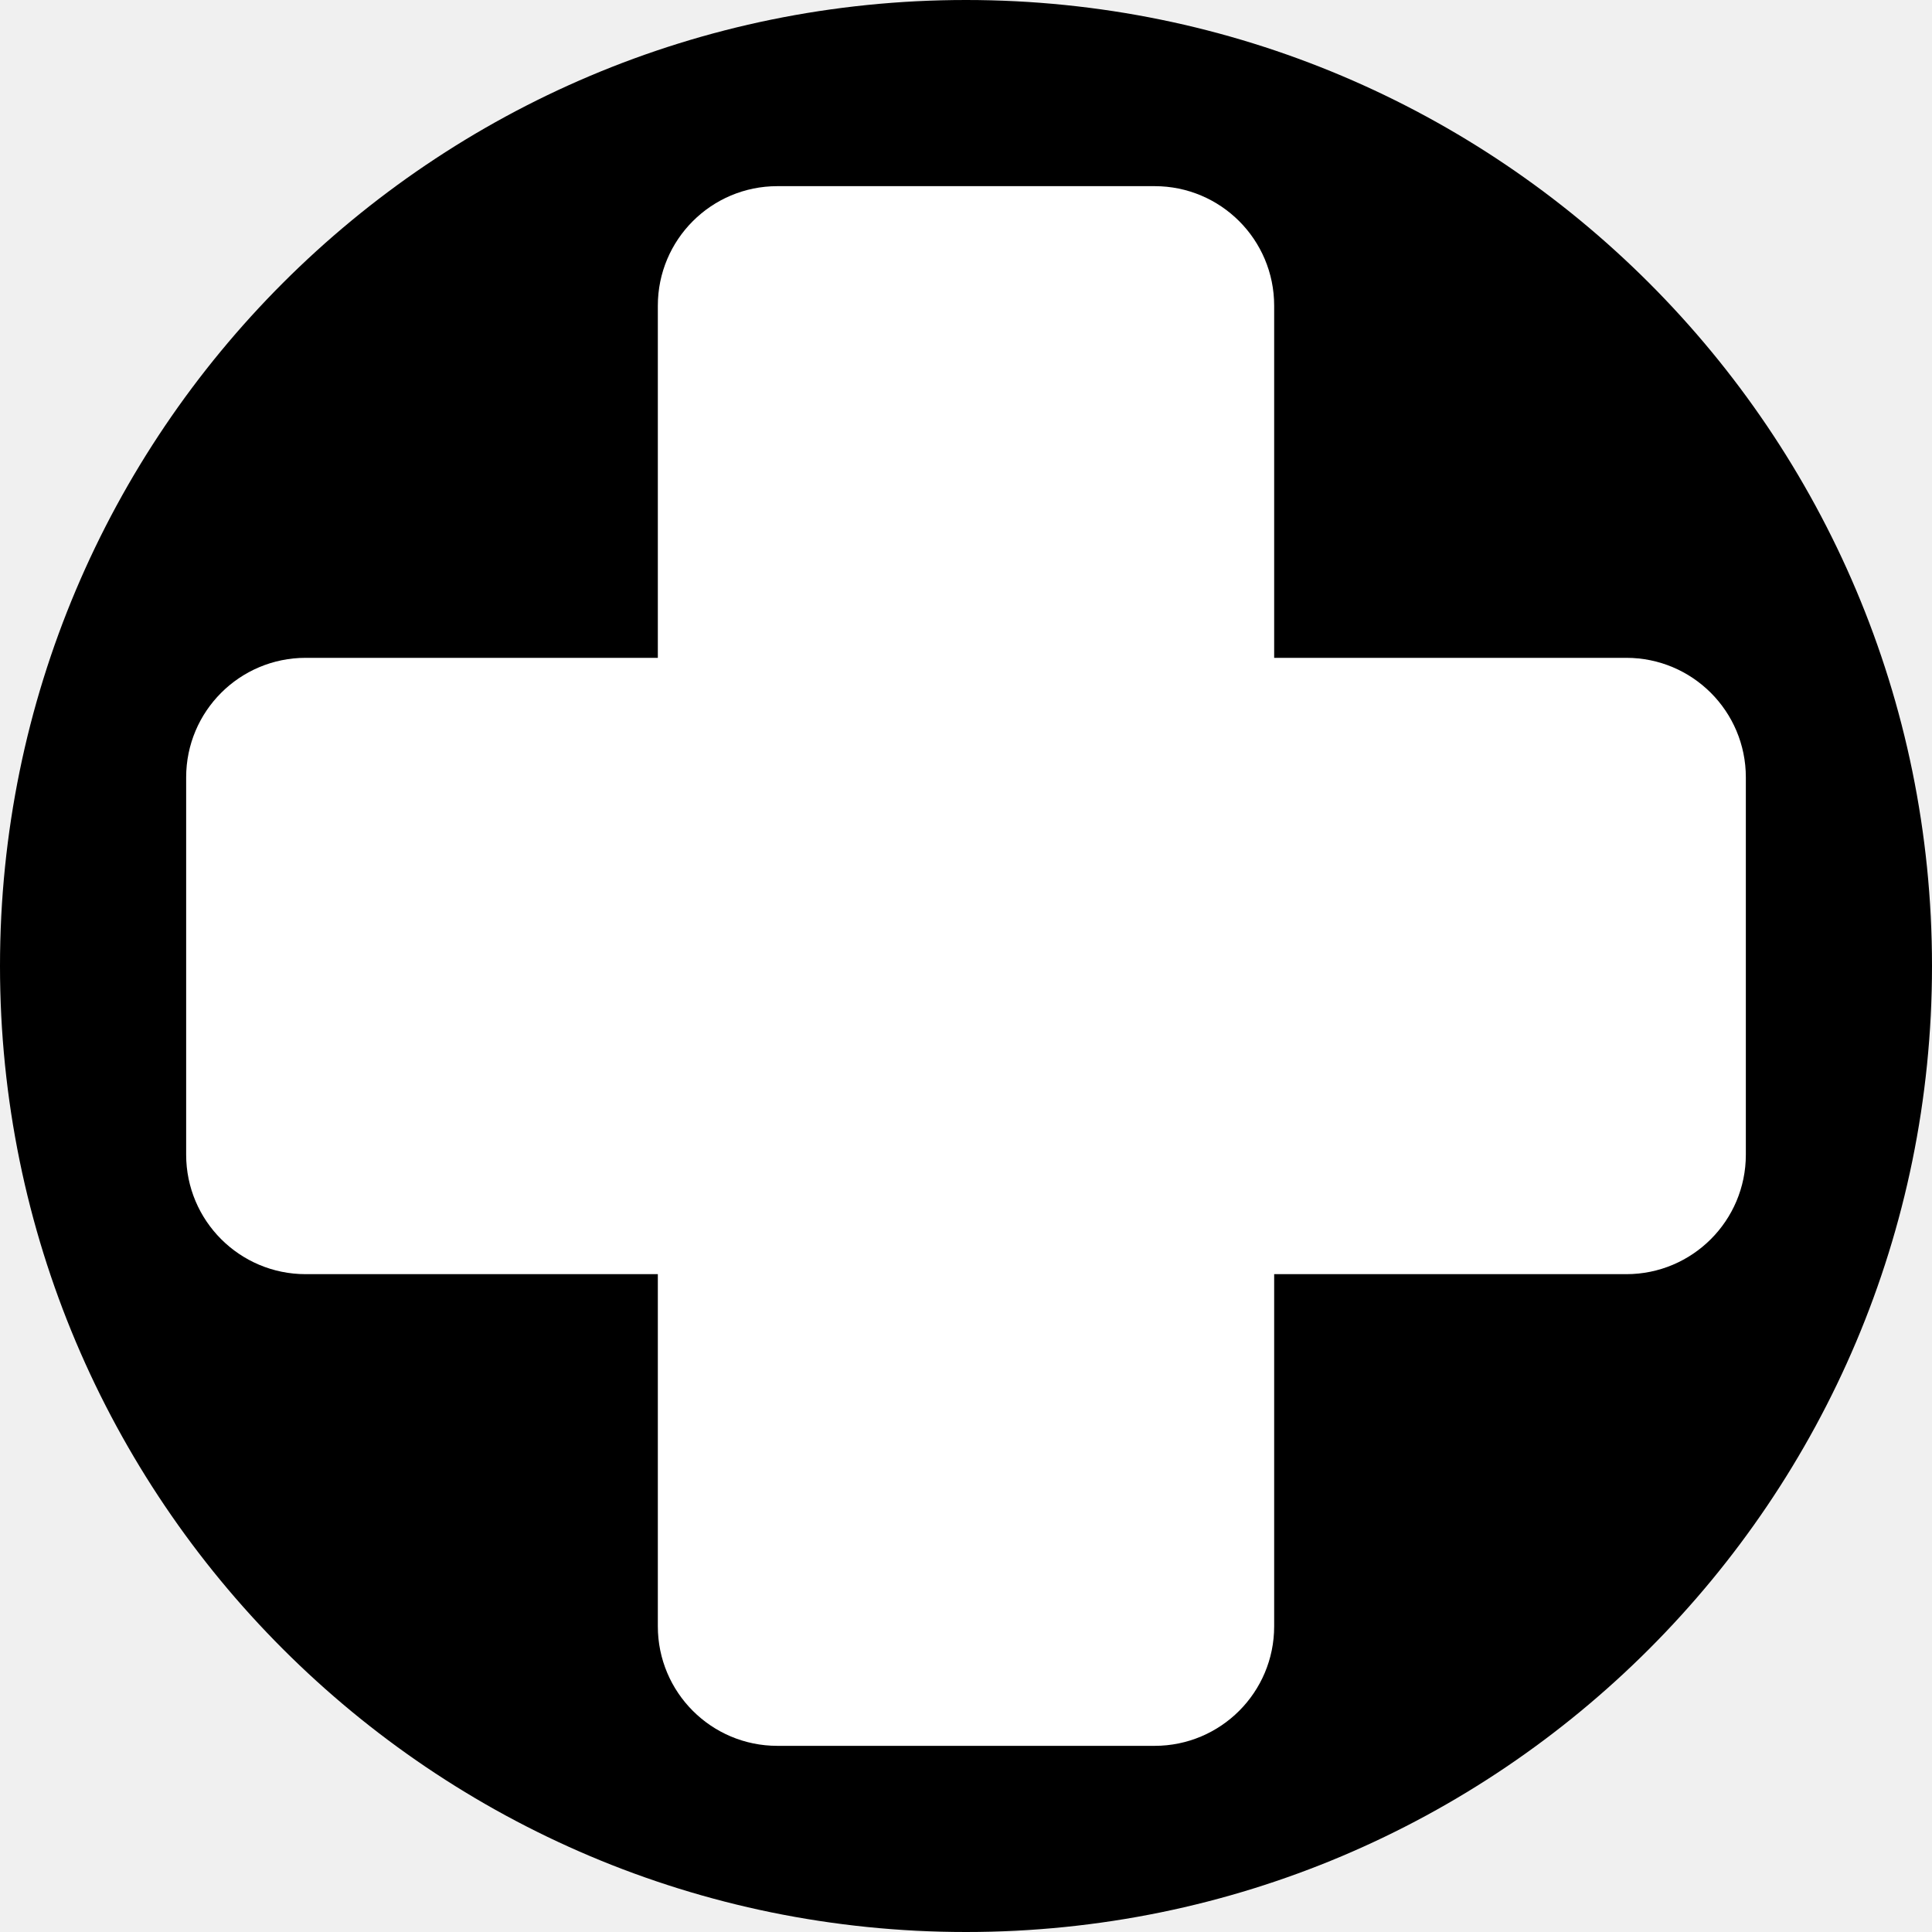
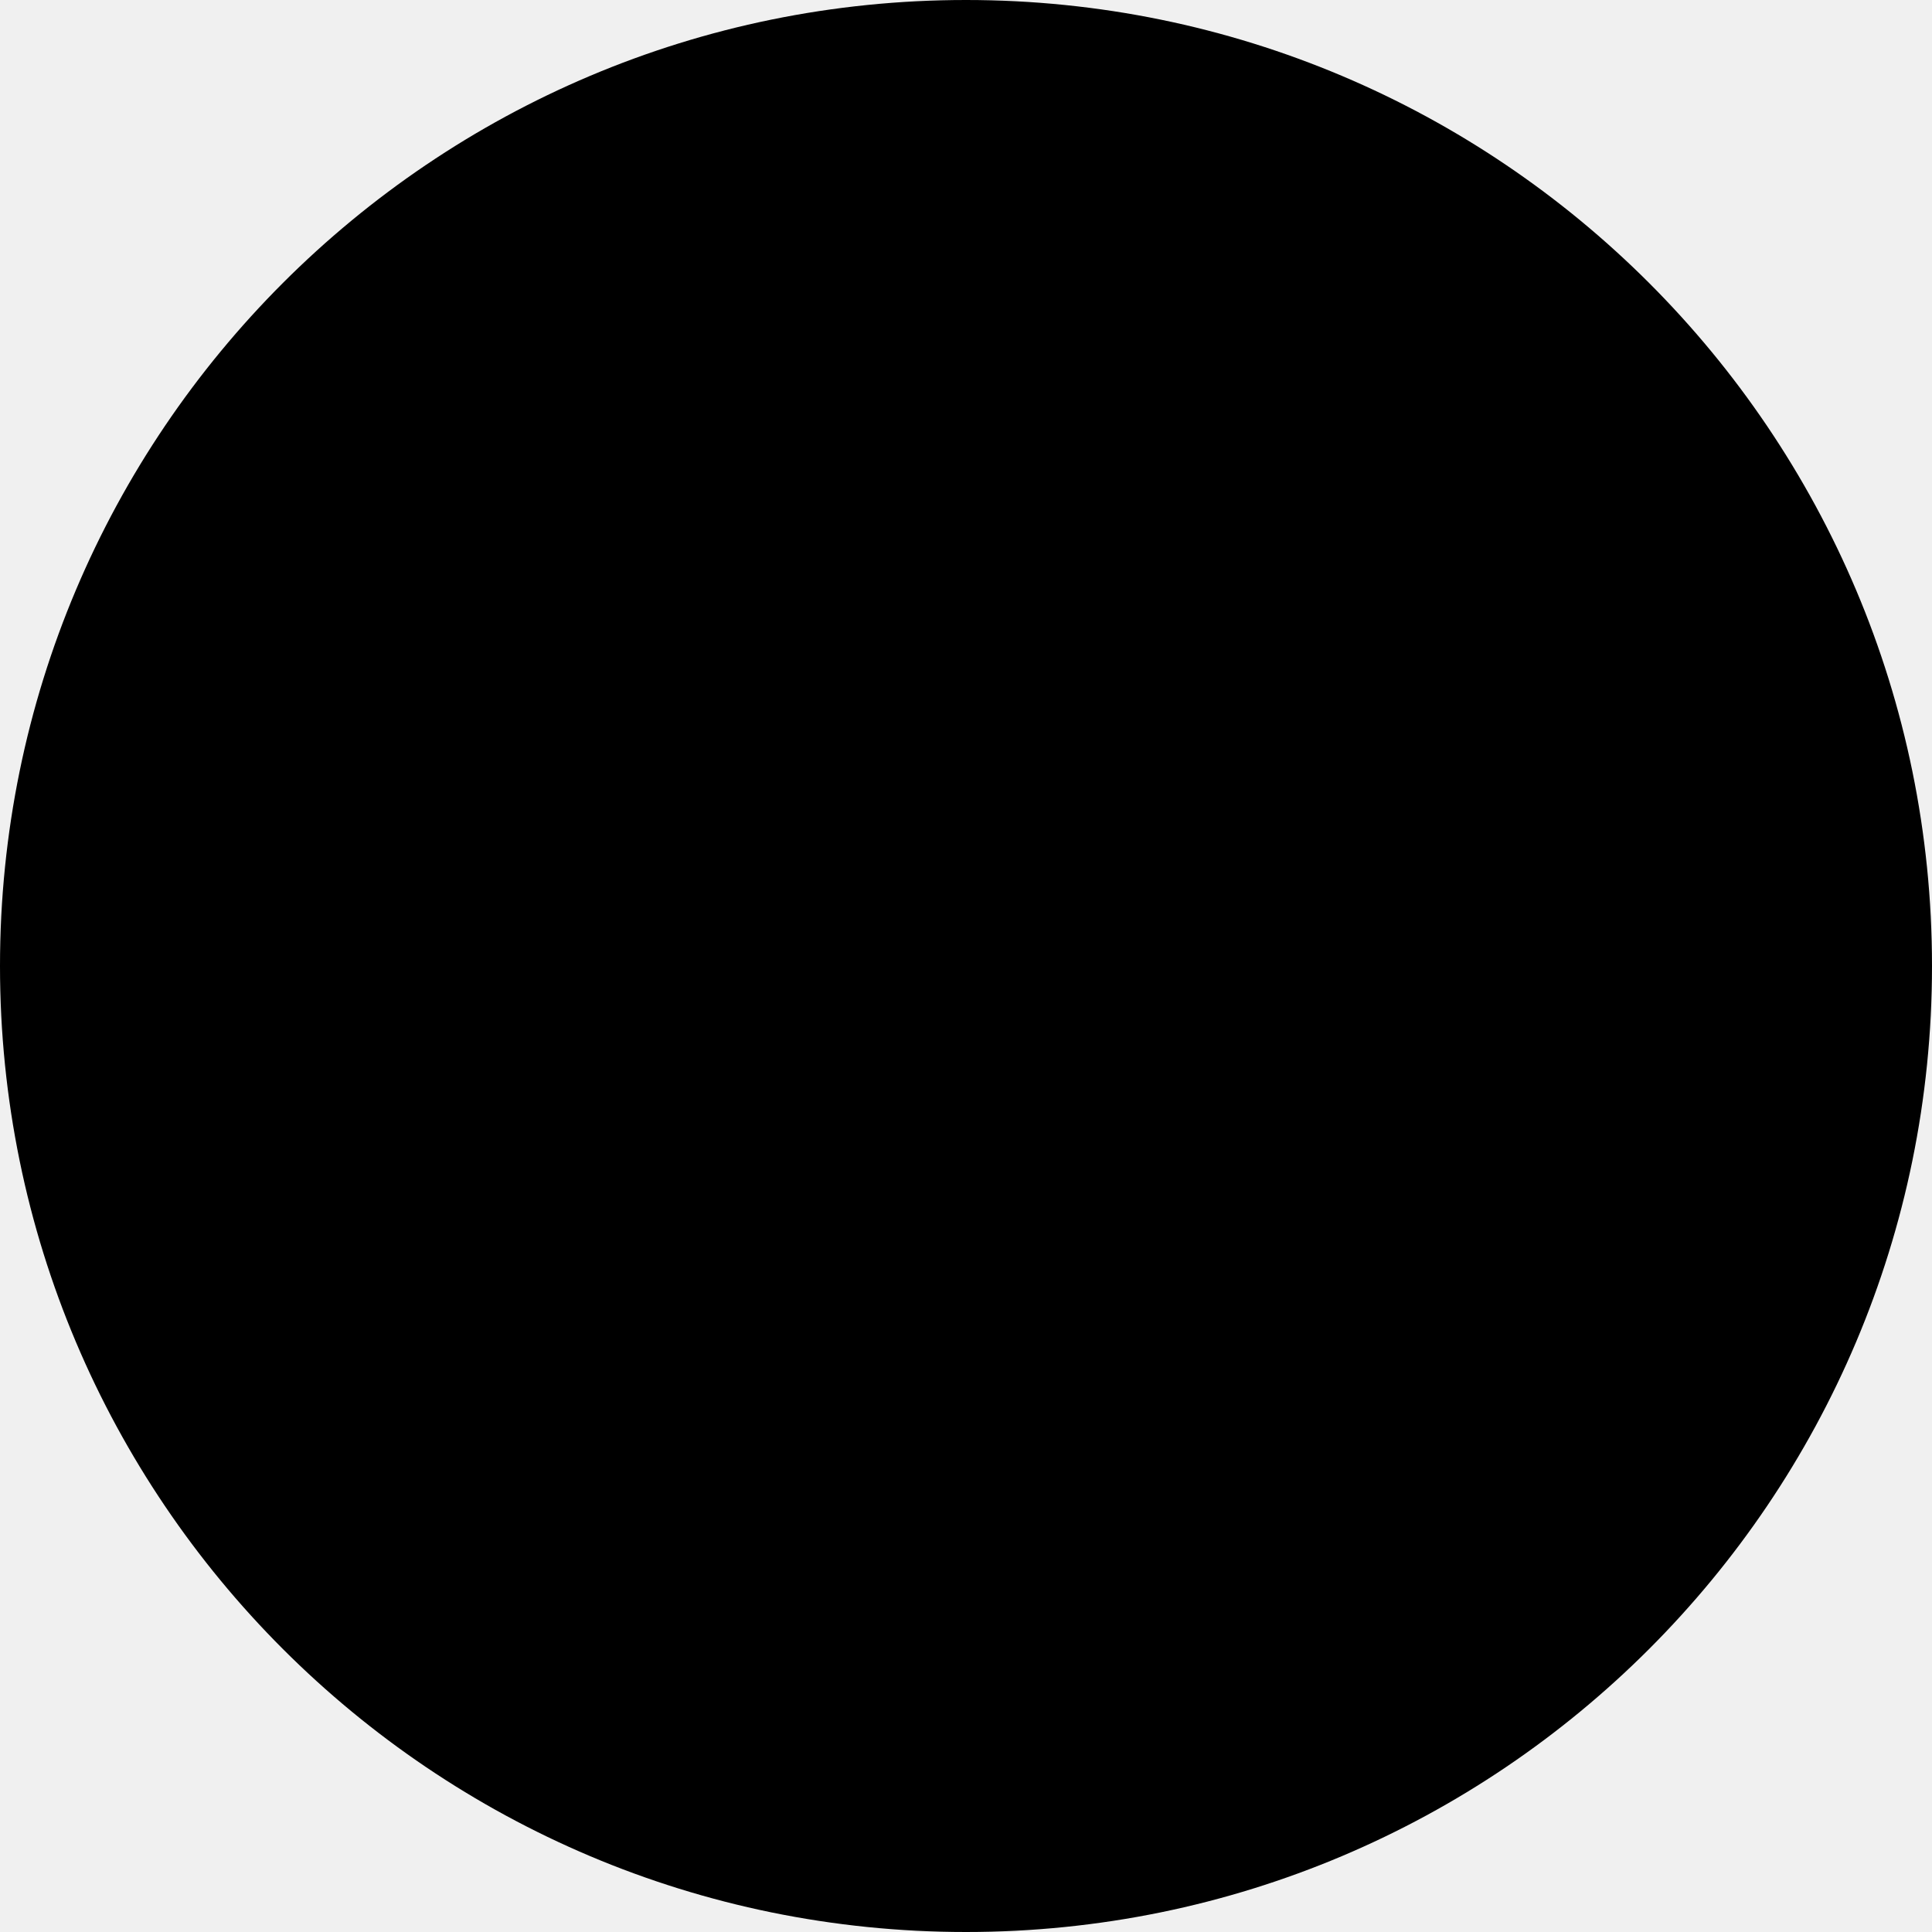
- <svg xmlns="http://www.w3.org/2000/svg" fill="#ffffff" width="800px" height="800px" viewBox="-3.2 -3.2 38.40 38.40" version="1.1" stroke="#ffffff">
+ <svg xmlns="http://www.w3.org/2000/svg" fill="#000000" width="800px" height="800px" viewBox="-3.2 -3.2 38.40 38.40" version="1.1" stroke="#000000">
  <g id="SVGRepo_bgCarrier" stroke-width="0">
    <rect x="-3.2" y="-3.2" width="38.40" height="38.40" rx="19.2" fill="#000000" strokewidth="0" />
  </g>
  <g id="SVGRepo_tracerCarrier" stroke-linecap="round" stroke-linejoin="round" />
  <g id="SVGRepo_iconCarrier">
    <path d="M29.125 10.375h-7.5v-7.5c0-1.036-0.839-1.875-1.875-1.875h-7.5c-1.036 0-1.875 0.84-1.875 1.875v7.5h-7.5c-1.036 0-1.875 0.84-1.875 1.875v7.5c0 1.036 0.84 1.875 1.875 1.875h7.5v7.5c0 1.036 0.84 1.875 1.875 1.875h7.5c1.036 0 1.875-0.84 1.875-1.875v-7.5h7.5c1.035 0 1.875-0.839 1.875-1.875v-7.5c0-1.036-0.84-1.875-1.875-1.875z" />
  </g>
</svg>
